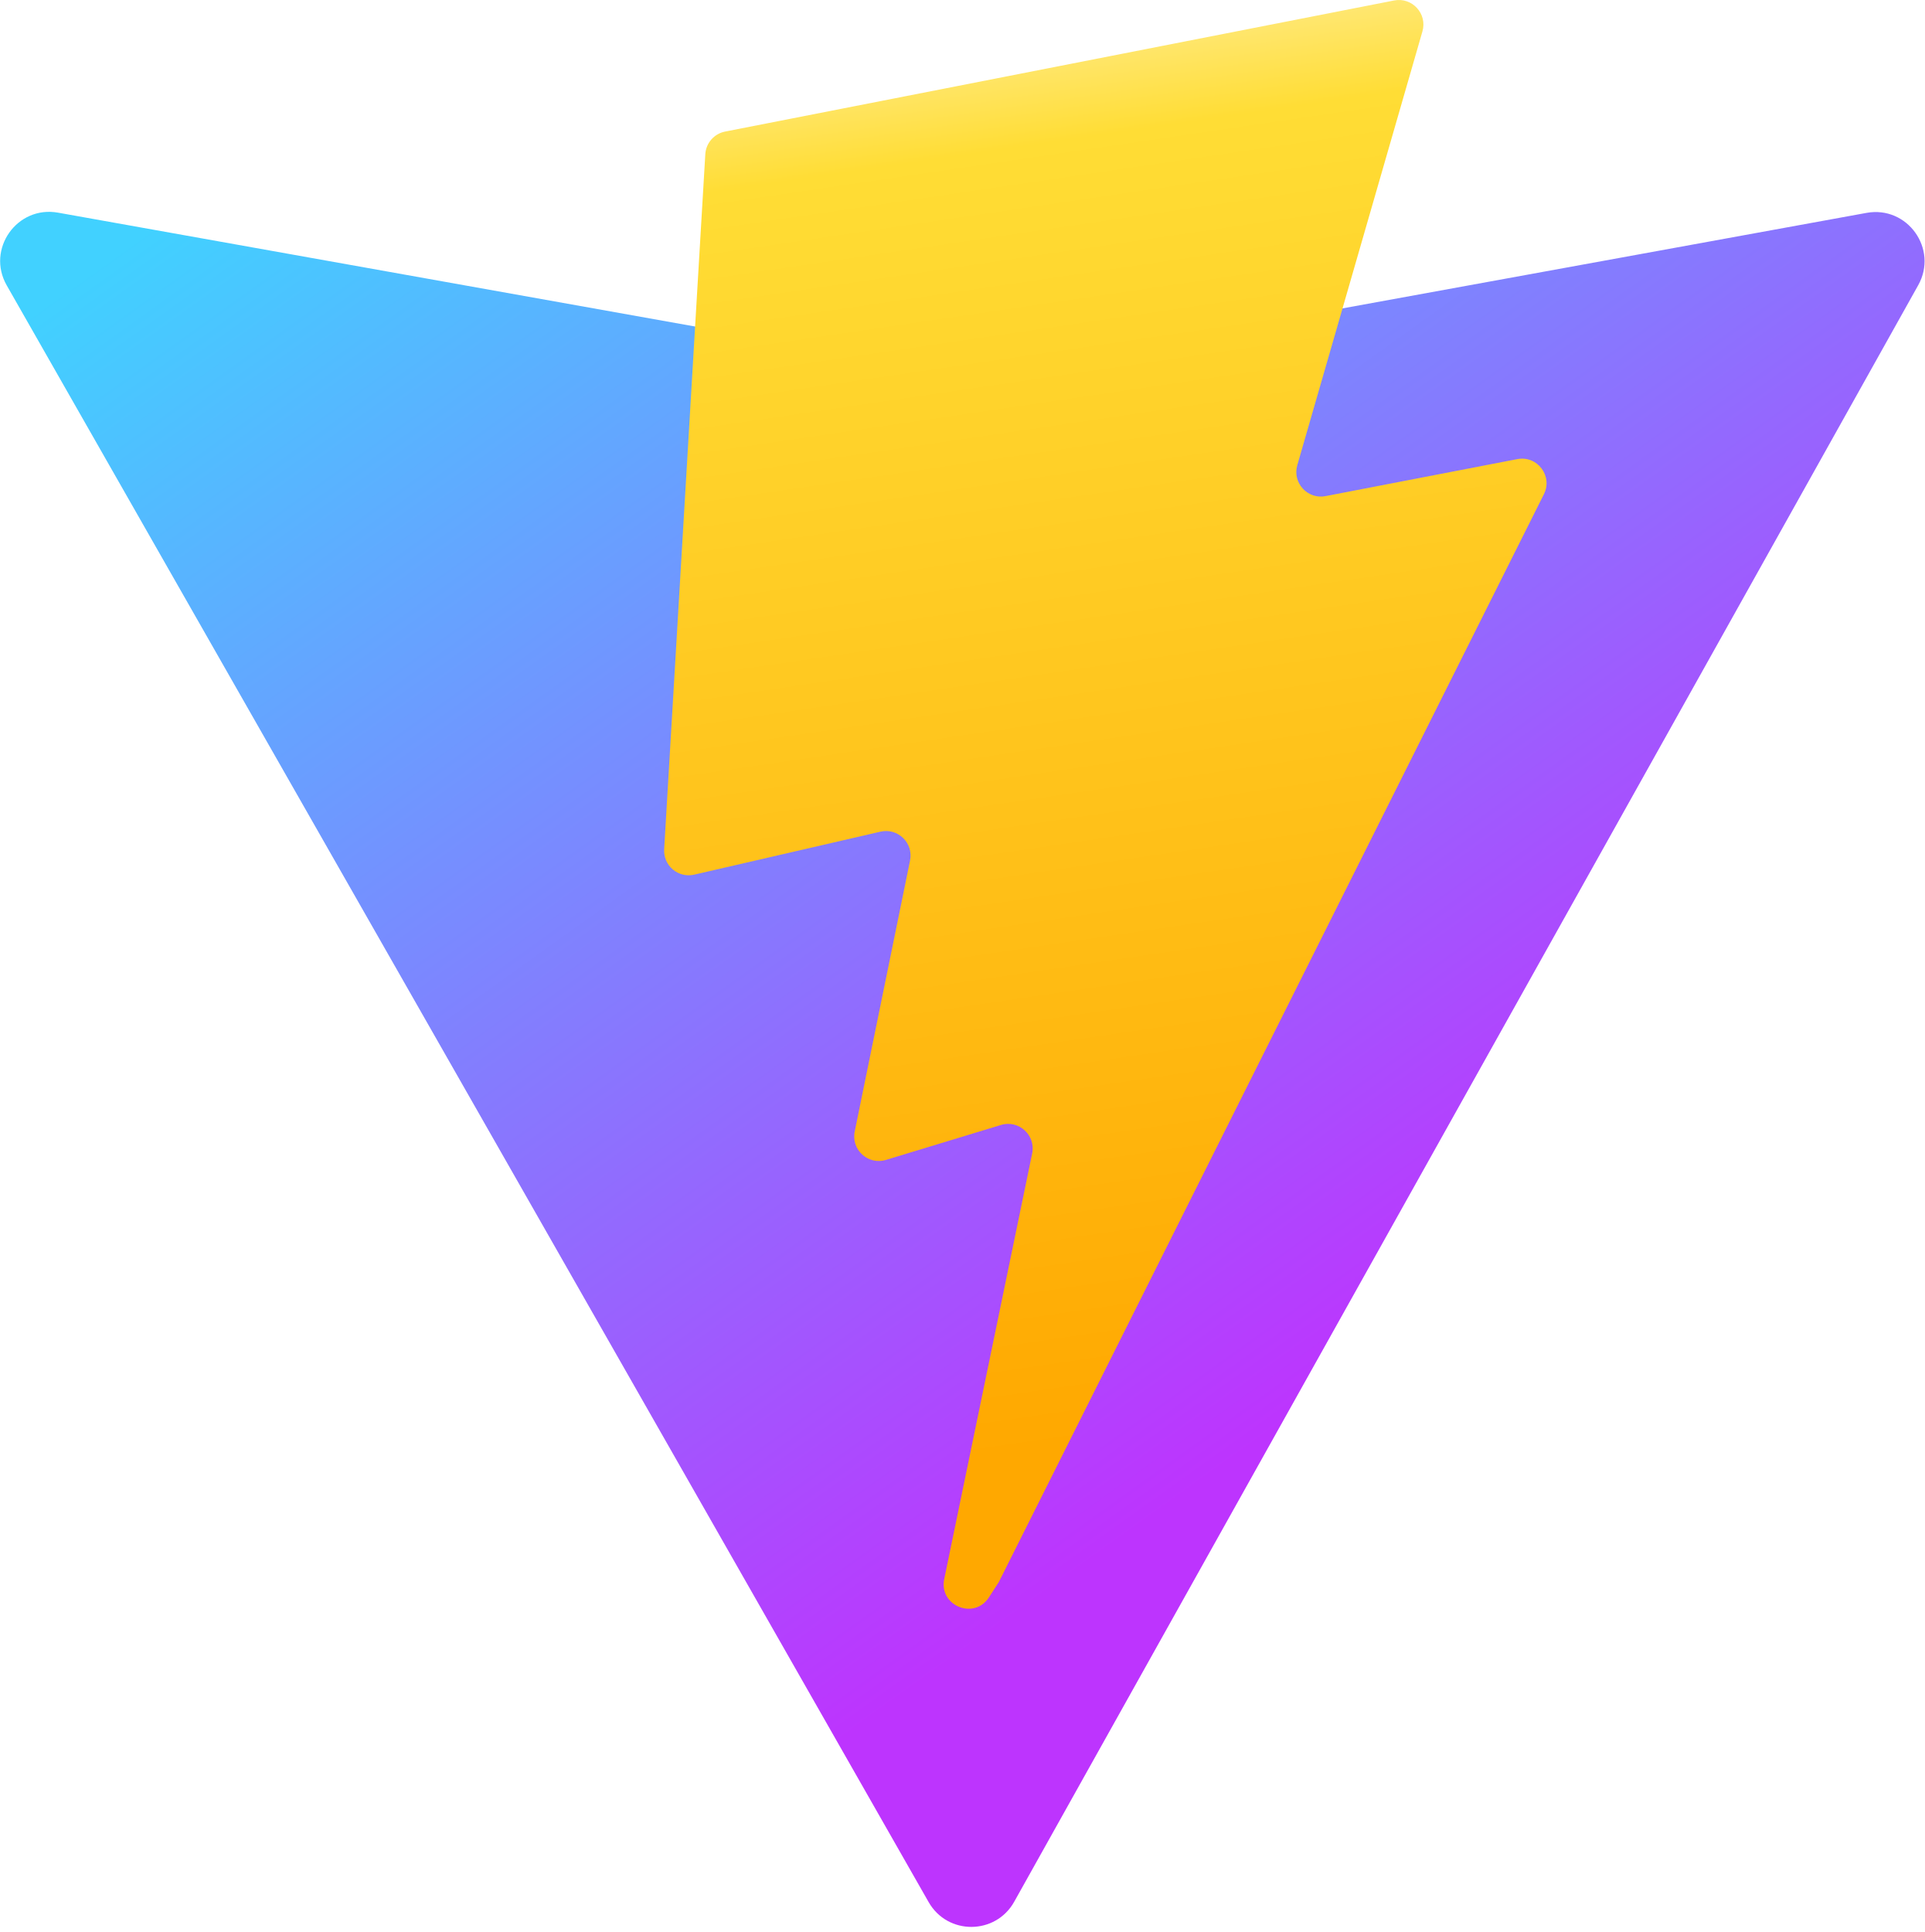
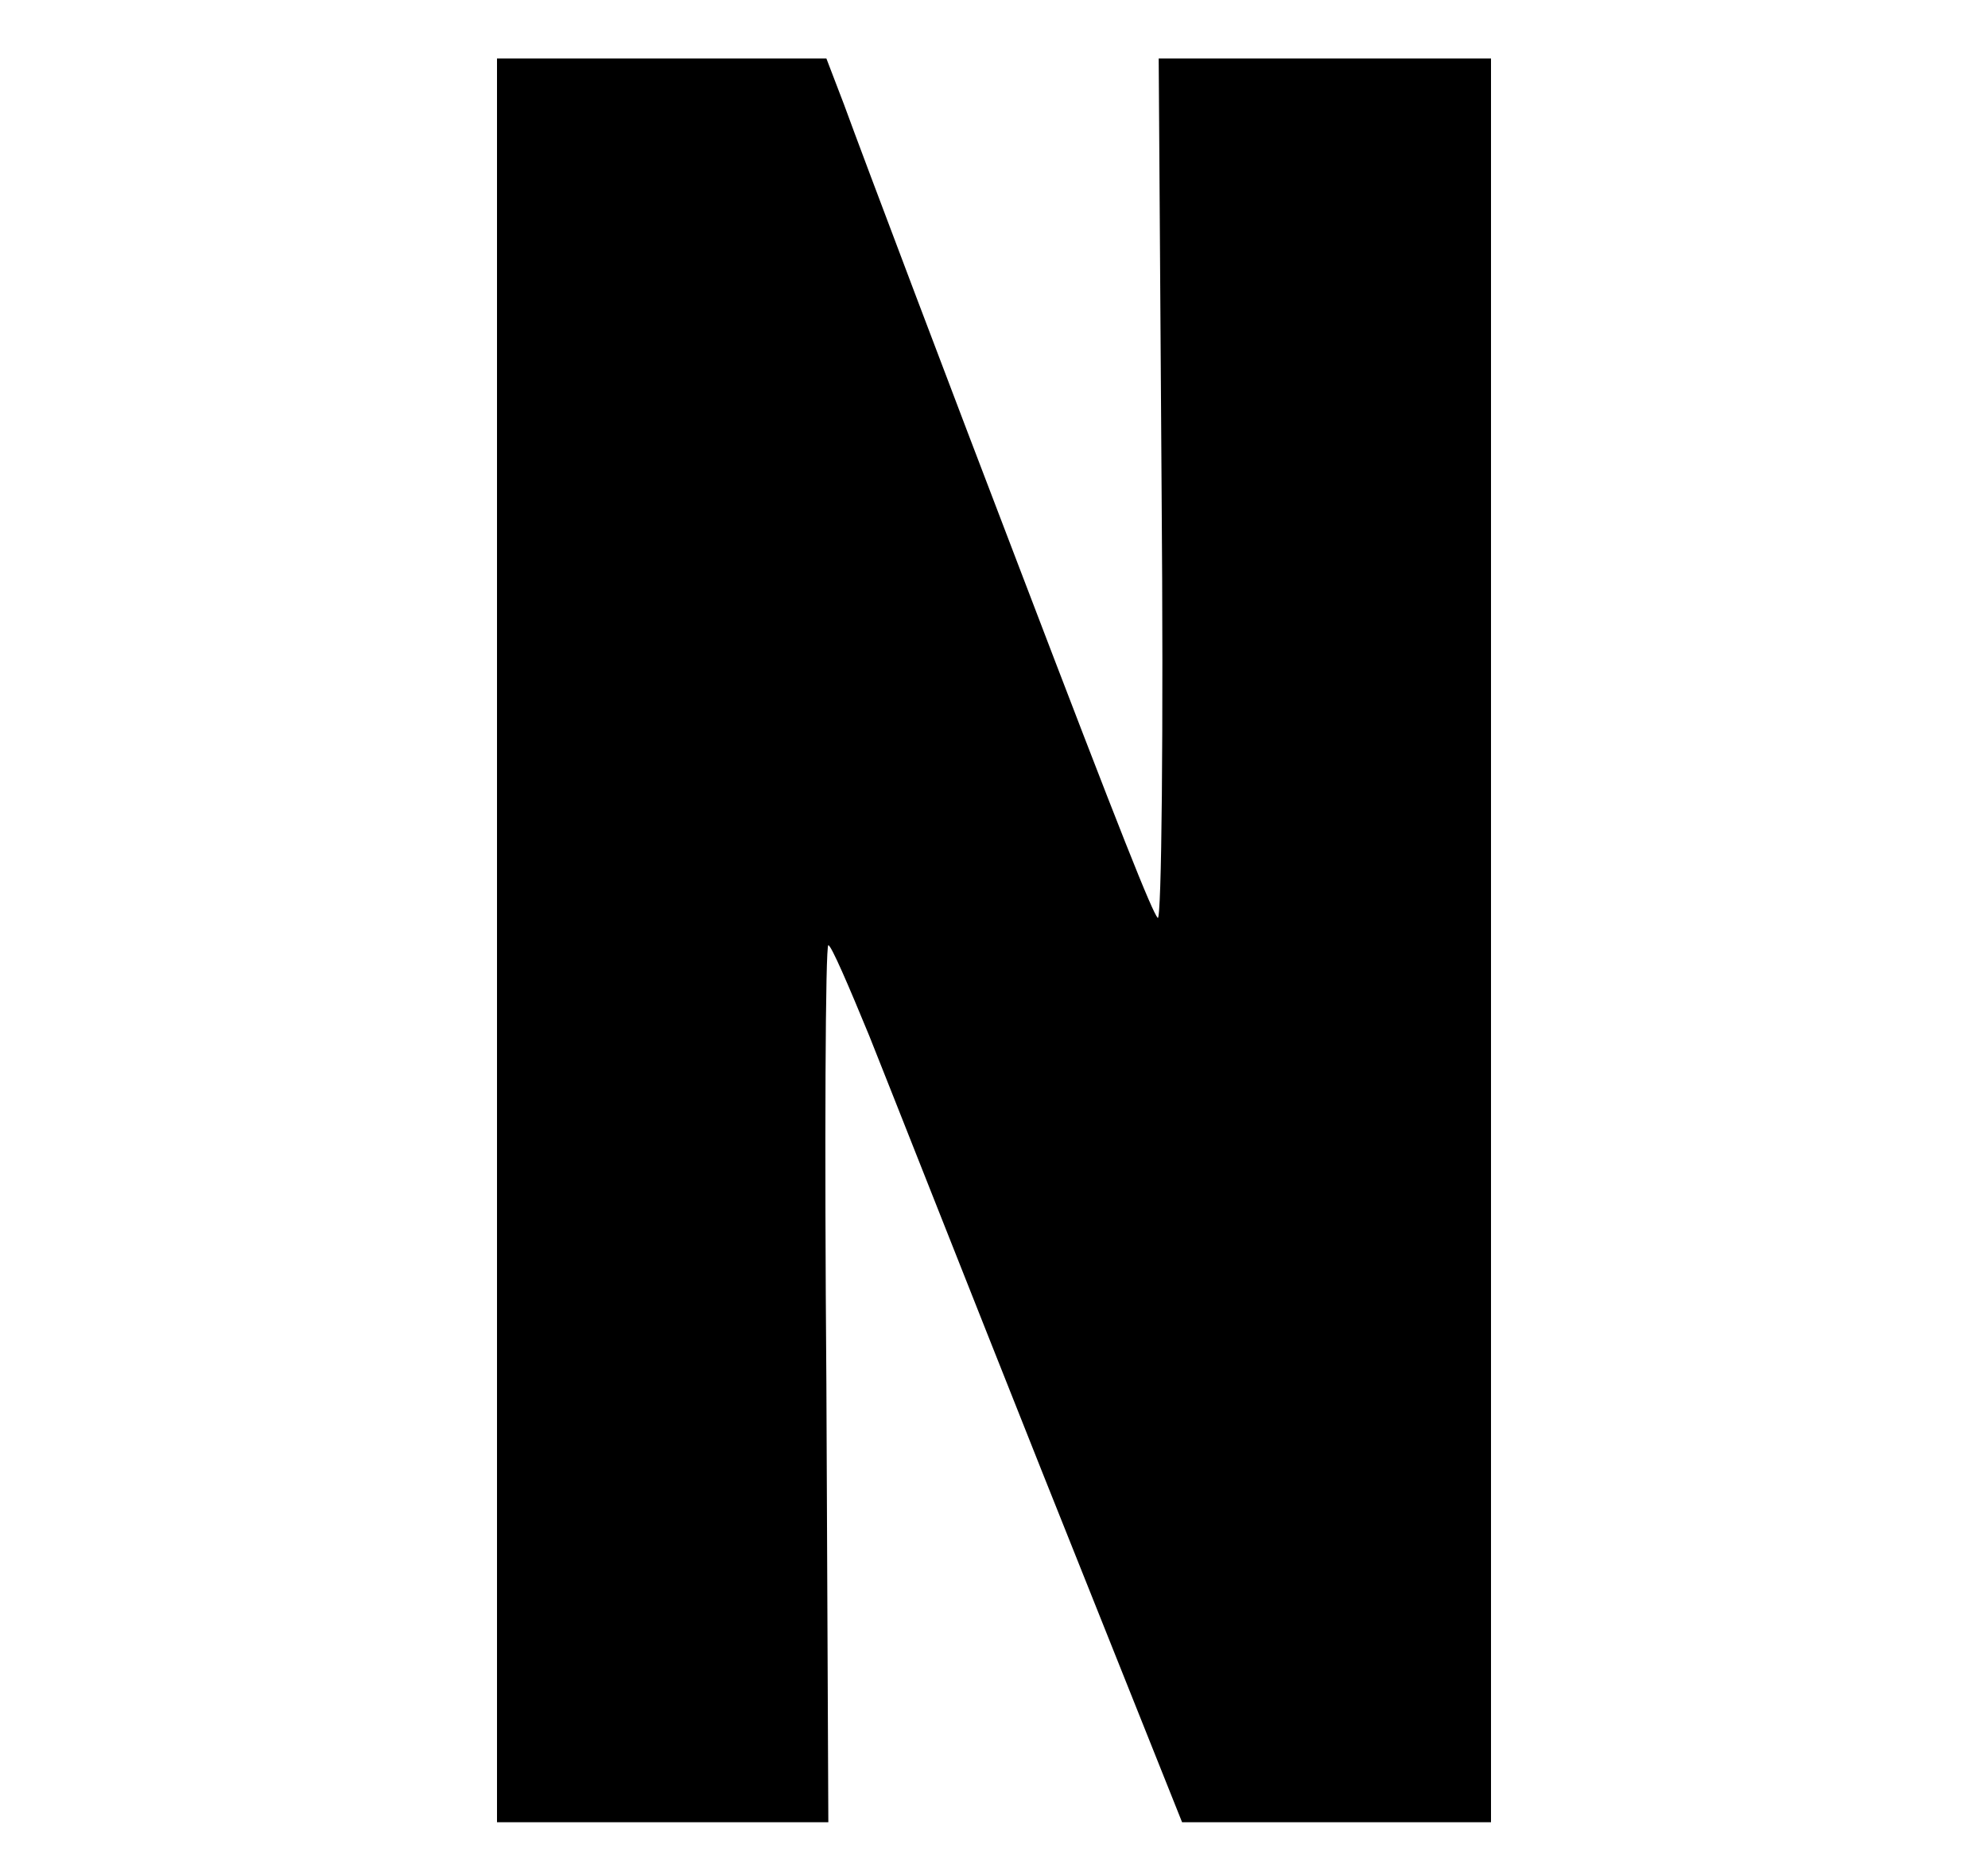
- <svg xmlns="http://www.w3.org/2000/svg" aria-hidden="true" role="img" class="iconify iconify--logos" width="31.88" height="32" preserveAspectRatio="xMidYMid meet" viewBox="0 0 256 257">
-   <defs>
-     <linearGradient id="IconifyId1813088fe1fbc01fb466" x1="-.828%" x2="57.636%" y1="7.652%" y2="78.411%">
-       <stop offset="0%" stop-color="#41D1FF" />
-       <stop offset="100%" stop-color="#BD34FE" />
-     </linearGradient>
-     <linearGradient id="IconifyId1813088fe1fbc01fb467" x1="43.376%" x2="50.316%" y1="2.242%" y2="89.03%">
-       <stop offset="0%" stop-color="#FFEA83" />
-       <stop offset="8.333%" stop-color="#FFDD35" />
-       <stop offset="100%" stop-color="#FFA800" />
-     </linearGradient>
-   </defs>
-   <path fill="url(#IconifyId1813088fe1fbc01fb466)" d="M255.153 37.938L134.897 252.976c-2.483 4.44-8.862 4.466-11.382.048L.875 37.958c-2.746-4.814 1.371-10.646 6.827-9.67l120.385 21.517a6.537 6.537 0 0 0 2.322-.004l117.867-21.483c5.438-.991 9.574 4.796 6.877 9.62Z" />
-   <path fill="url(#IconifyId1813088fe1fbc01fb467)" d="M185.432.063L96.44 17.501a3.268 3.268 0 0 0-2.634 3.014l-5.474 92.456a3.268 3.268 0 0 0 3.997 3.378l24.777-5.718c2.318-.535 4.413 1.507 3.936 3.838l-7.361 36.047c-.495 2.426 1.782 4.5 4.151 3.78l15.304-4.649c2.372-.72 4.652 1.36 4.15 3.788l-11.698 56.621c-.732 3.542 3.979 5.473 5.943 2.437l1.313-2.028l72.516-144.72c1.215-2.423-.88-5.186-3.54-4.672l-25.505 4.922c-2.396.462-4.435-1.77-3.759-4.114l16.646-57.705c.677-2.35-1.37-4.583-3.769-4.113Z" />
+ <svg xmlns="http://www.w3.org/2000/svg" version="1.0" width="204pt" height="192pt" viewBox="0 0 204 192" preserveAspectRatio="xMidYMid meet">
+   <g transform="translate(0,192) scale(0.1,-0.1)" fill="#000000" stroke="none">
+     <path d="M510 955 l0 -905 170 0 170 0 -2 450 c-2 248 -1 450 2 450 3 0 21 -42 42 -93 20 -50 100 -253 178 -449 l143 -358 158 0 159 0 0 905 0 905 -170 0 -171 0 3 -445 c2 -244 0 -441 -4 -437 -6 7 -35 79 -143 362 -64 167 -159 418 -179 473 l-18 47 -169 0 -169 0 0 -905z" />
+   </g>
</svg>
